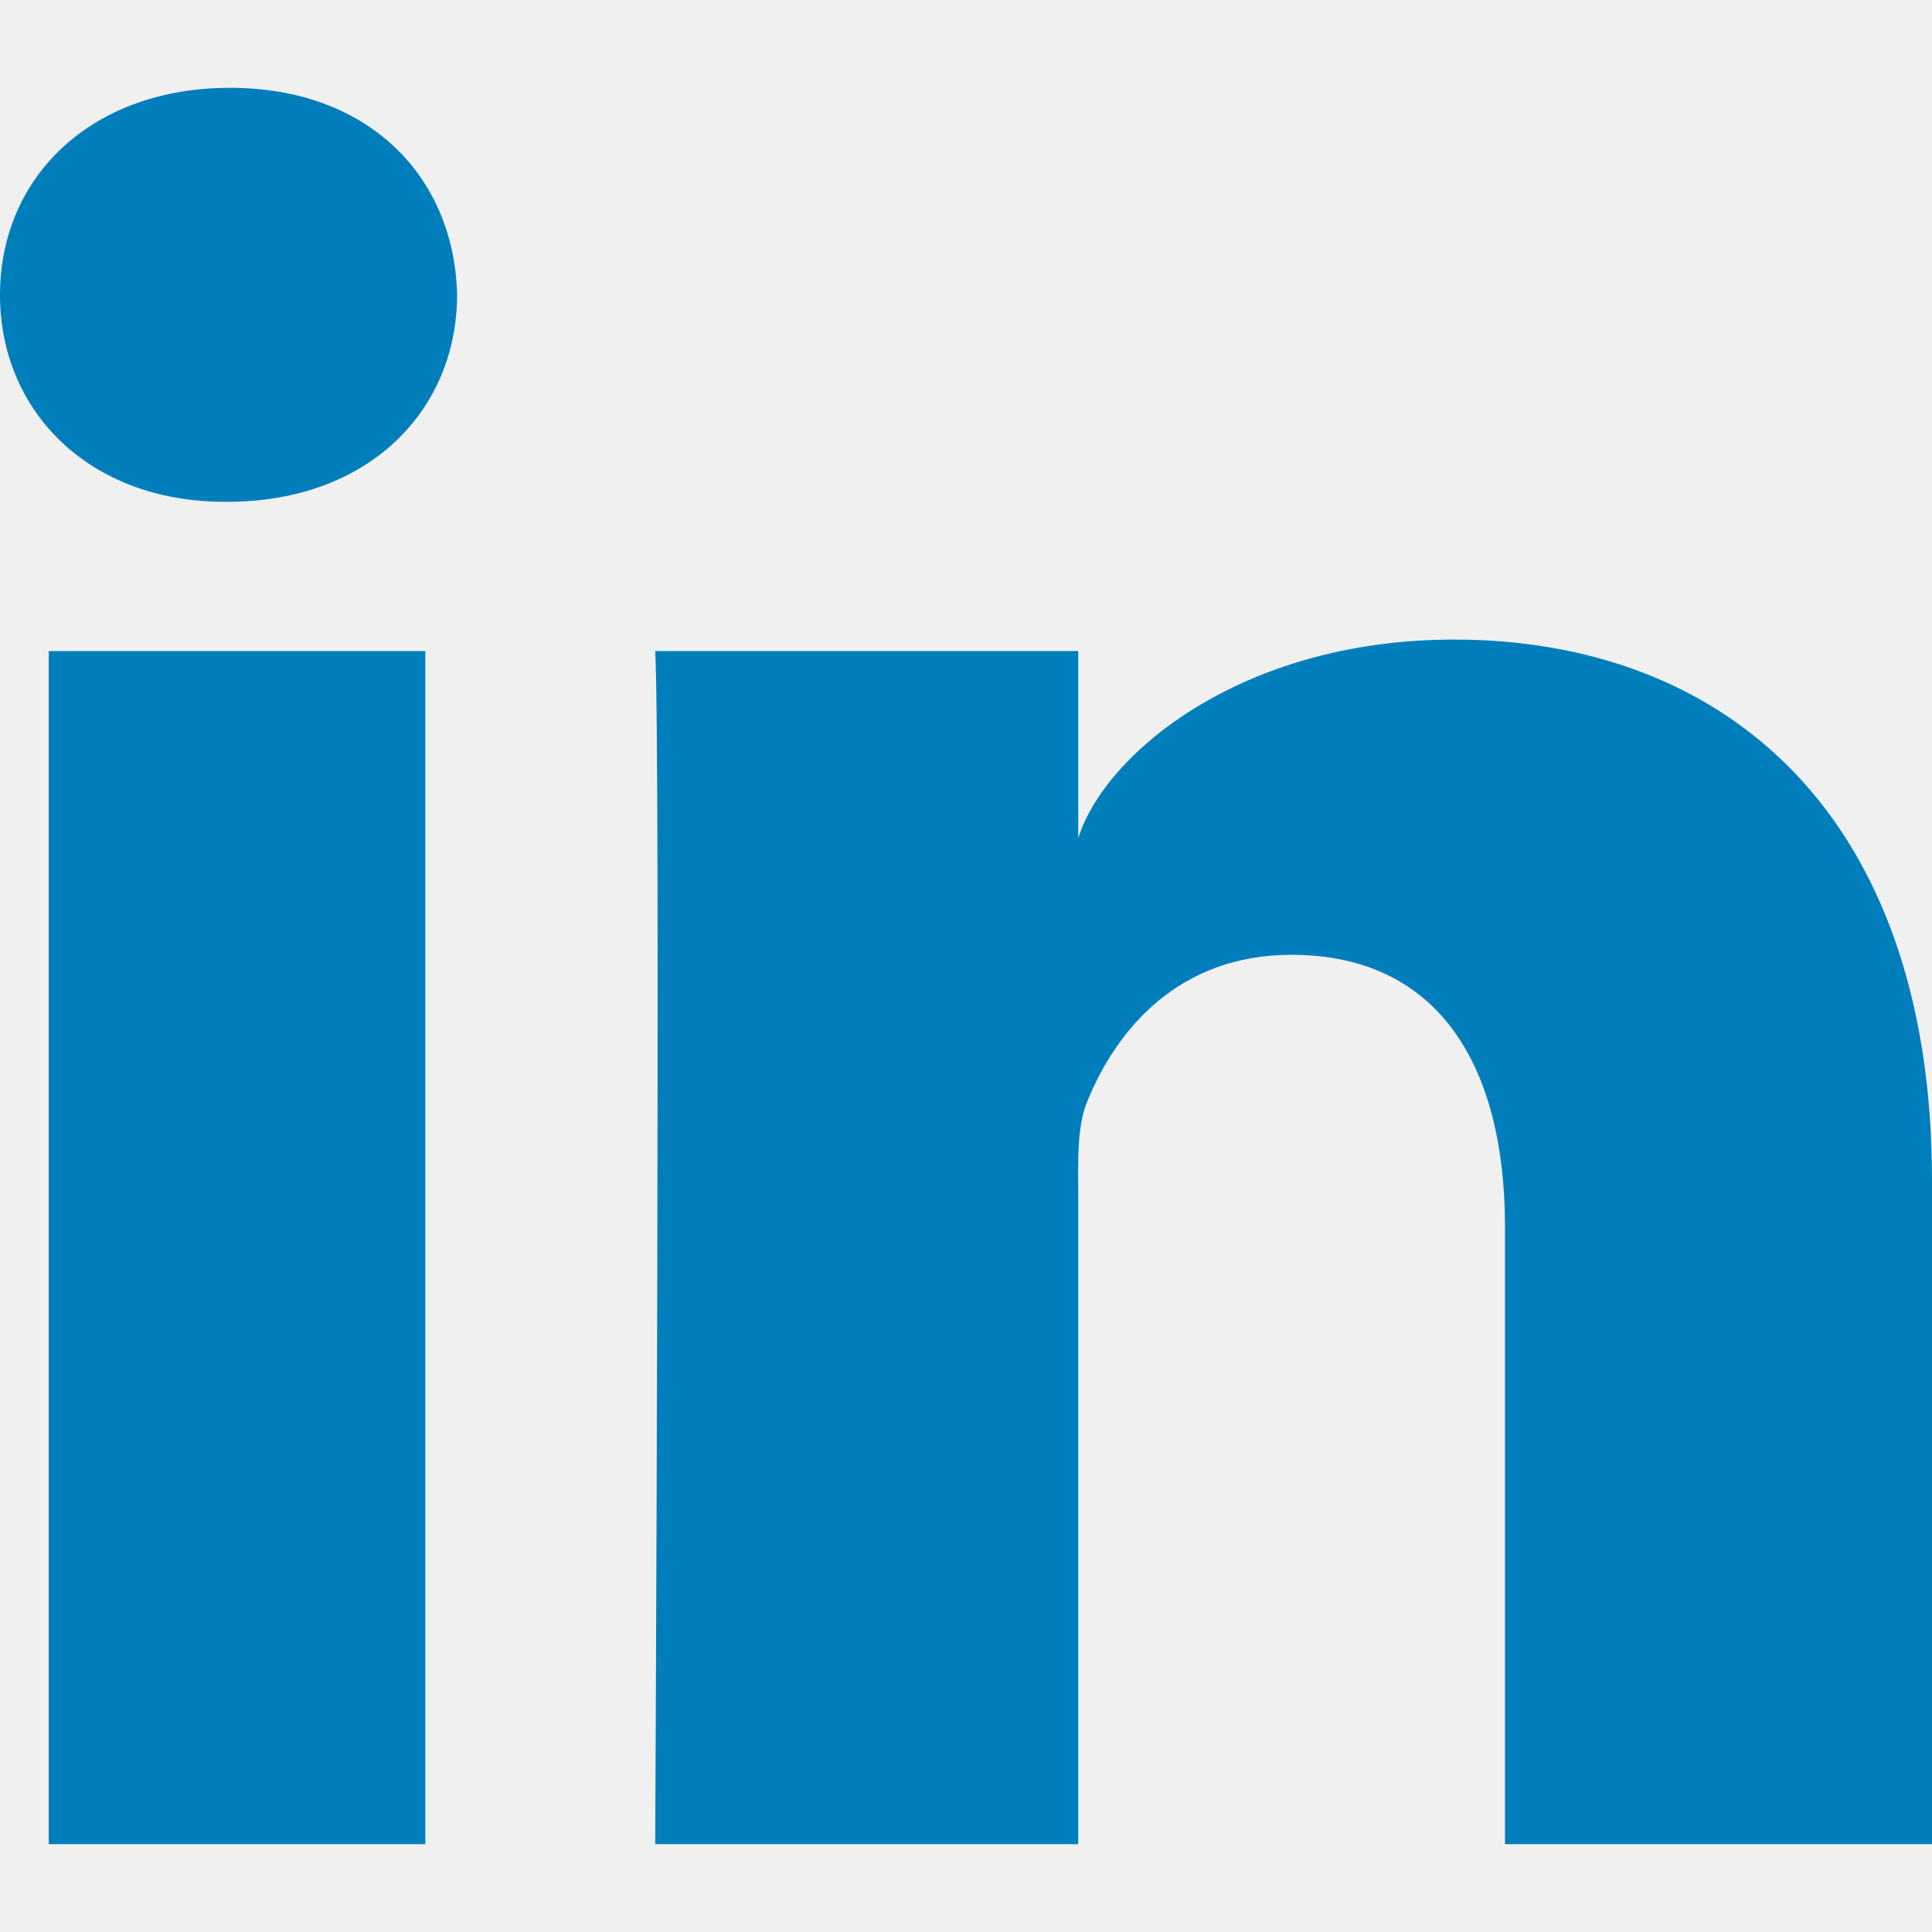
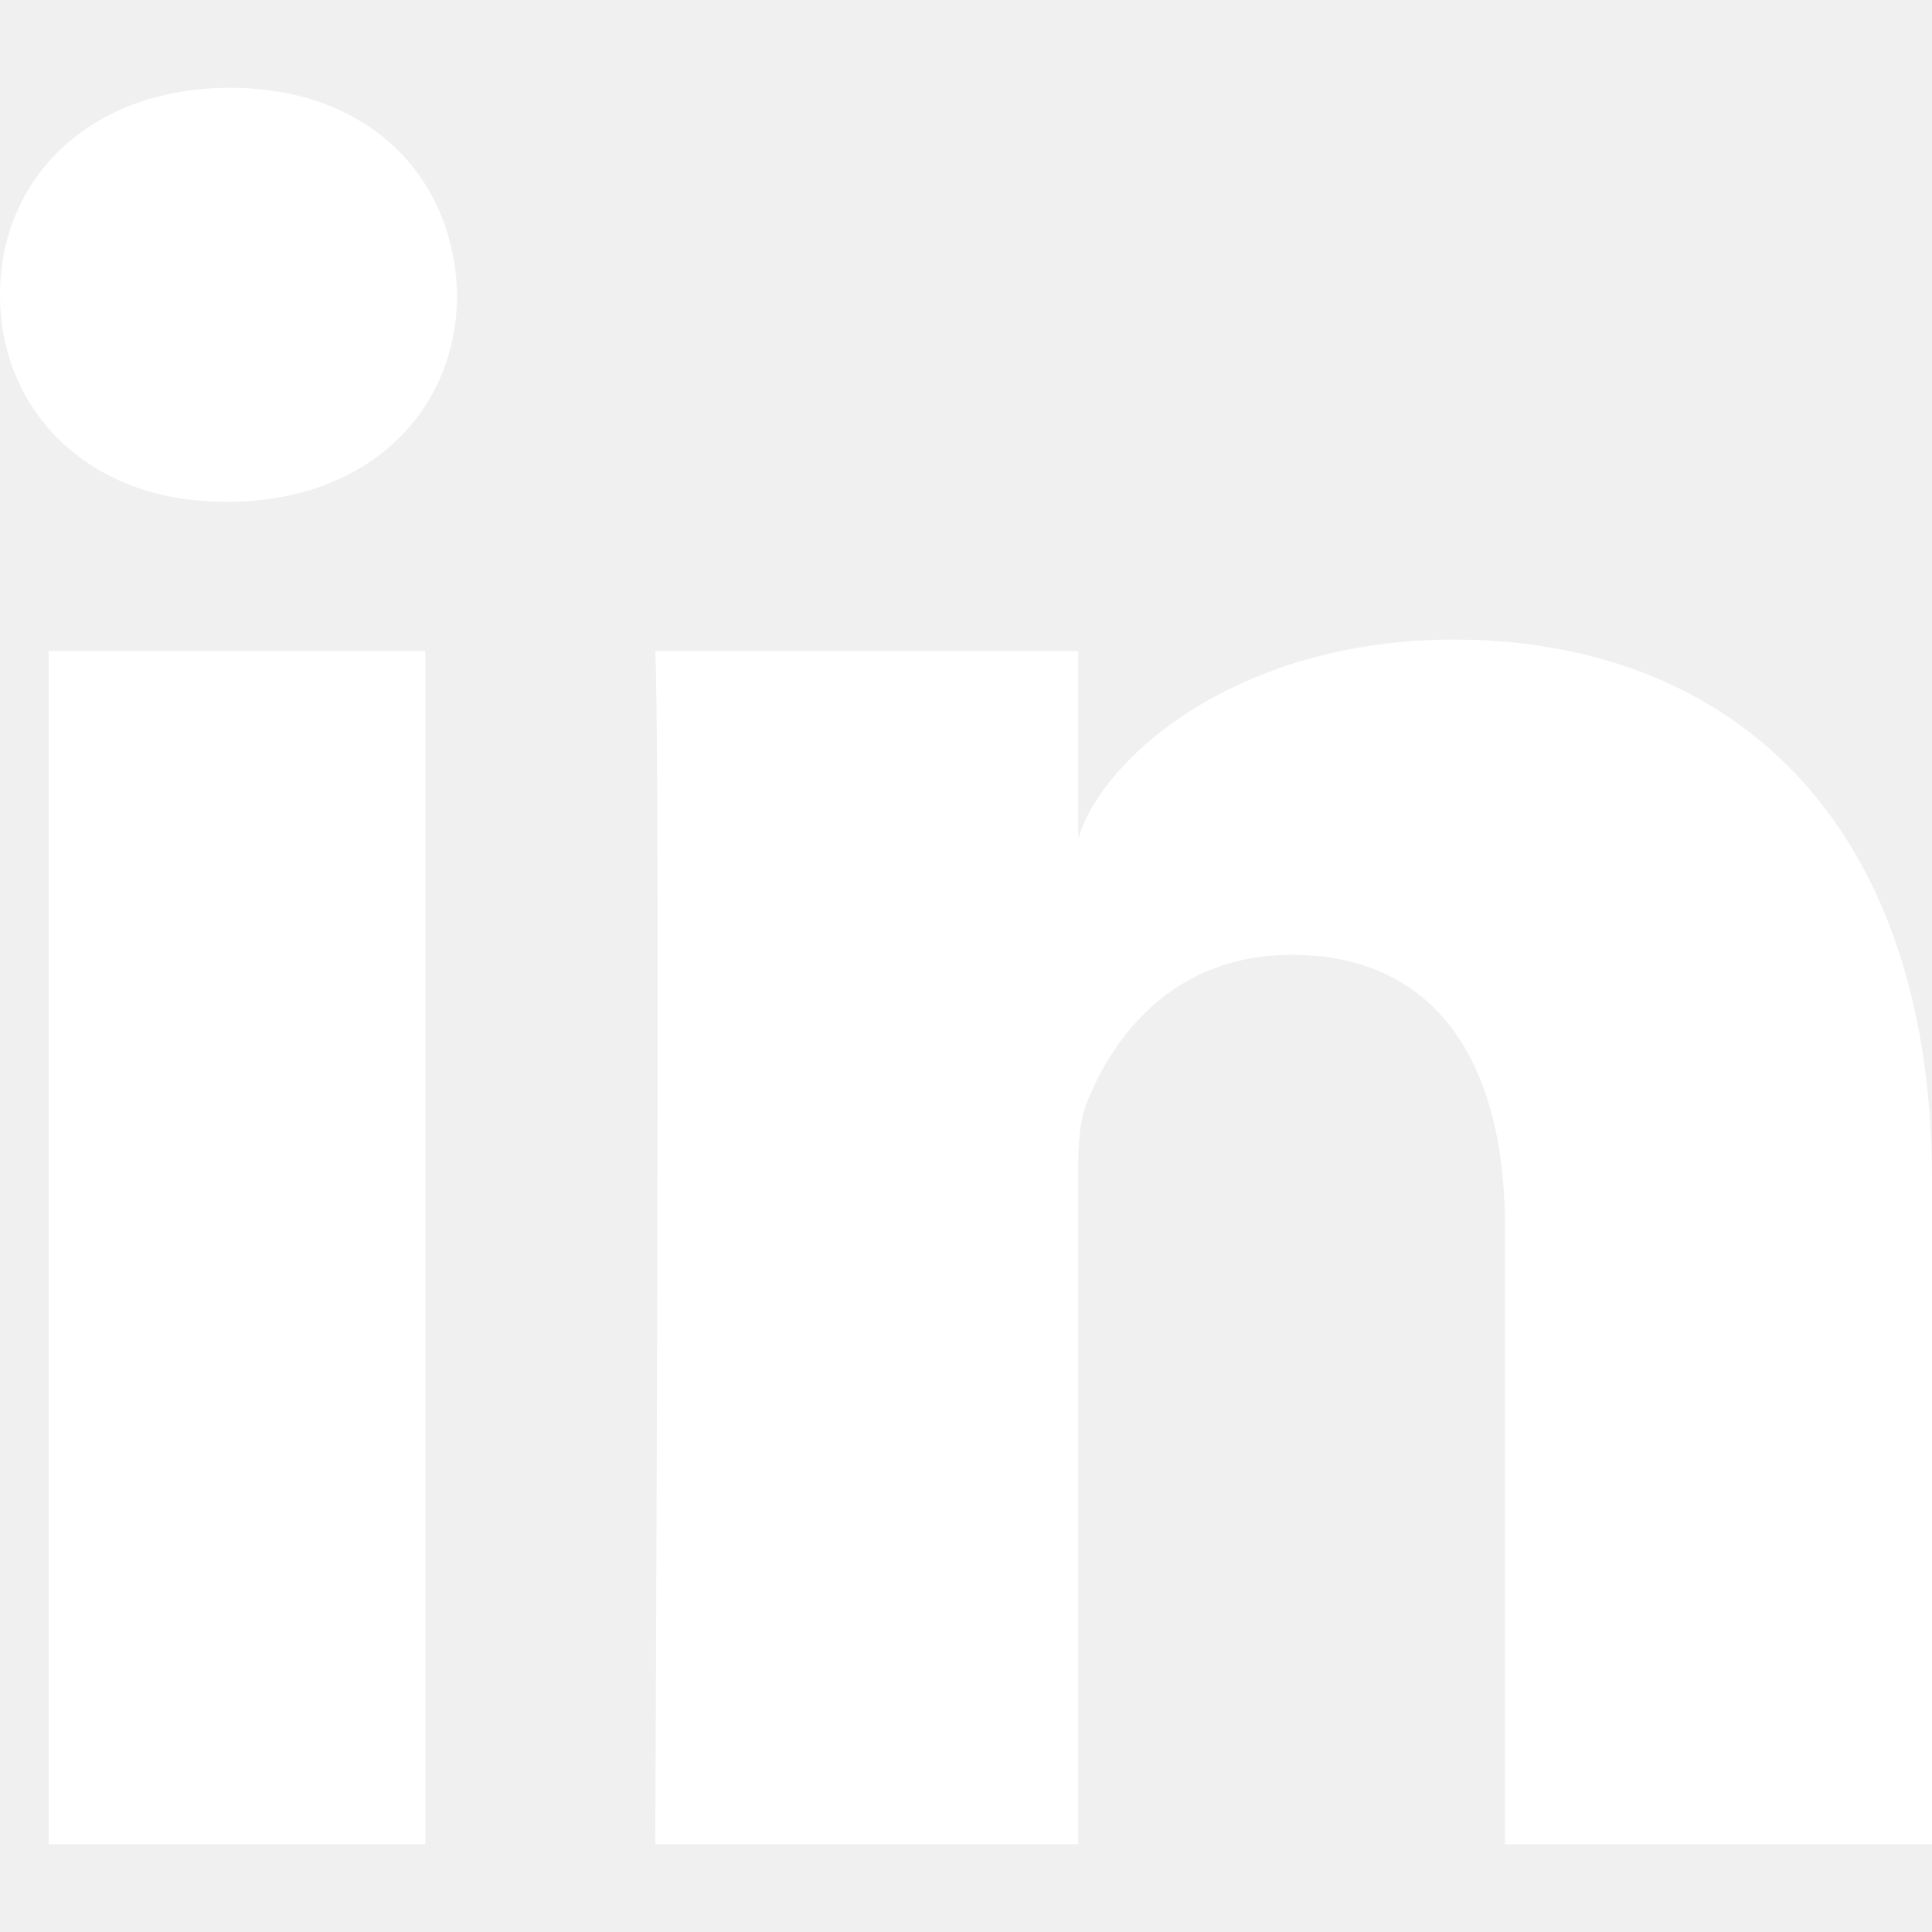
<svg xmlns="http://www.w3.org/2000/svg" width="800px" height="800px" viewBox="0 -2 44 44" version="1.1">
  <defs>

</defs>
  <g id="Icons" stroke="none" stroke-width="1" fill="none" fill-rule="evenodd">
-     <g id="Color-" transform="translate(-702, -265)" fill="#007EBB">
+     <g id="Color-" transform="translate(-702, -265)" fill="#fff">
      <path d="M746,305 L736.275,305 L736.275,290.938 C736.275,287.258 734.754,284.745 731.409,284.745 C728.851,284.745 727.428,286.441 726.766,288.075 C726.517,288.661 726.556,289.478 726.556,290.296 L726.556,305 L716.922,305 C716.922,305 717.046,280.091 716.922,277.827 L726.556,277.827 L726.556,282.092 C727.125,280.227 730.204,277.566 735.116,277.566 C741.211,277.566 746,281.474 746,289.891 L746,305 L746,305 Z M707.179,274.428 L707.117,274.428 C704.013,274.428 702,272.351 702,269.718 C702,267.034 704.072,265 707.239,265 C710.403,265 712.348,267.029 712.41,269.71 C712.41,272.343 710.403,274.428 707.179,274.428 L707.179,274.428 L707.179,274.428 Z M703.11,277.827 L711.686,277.827 L711.686,305 L703.11,305 L703.11,277.827 L703.11,277.827 Z" id="LinkedIn">

</path>
    </g>
  </g>
</svg>
